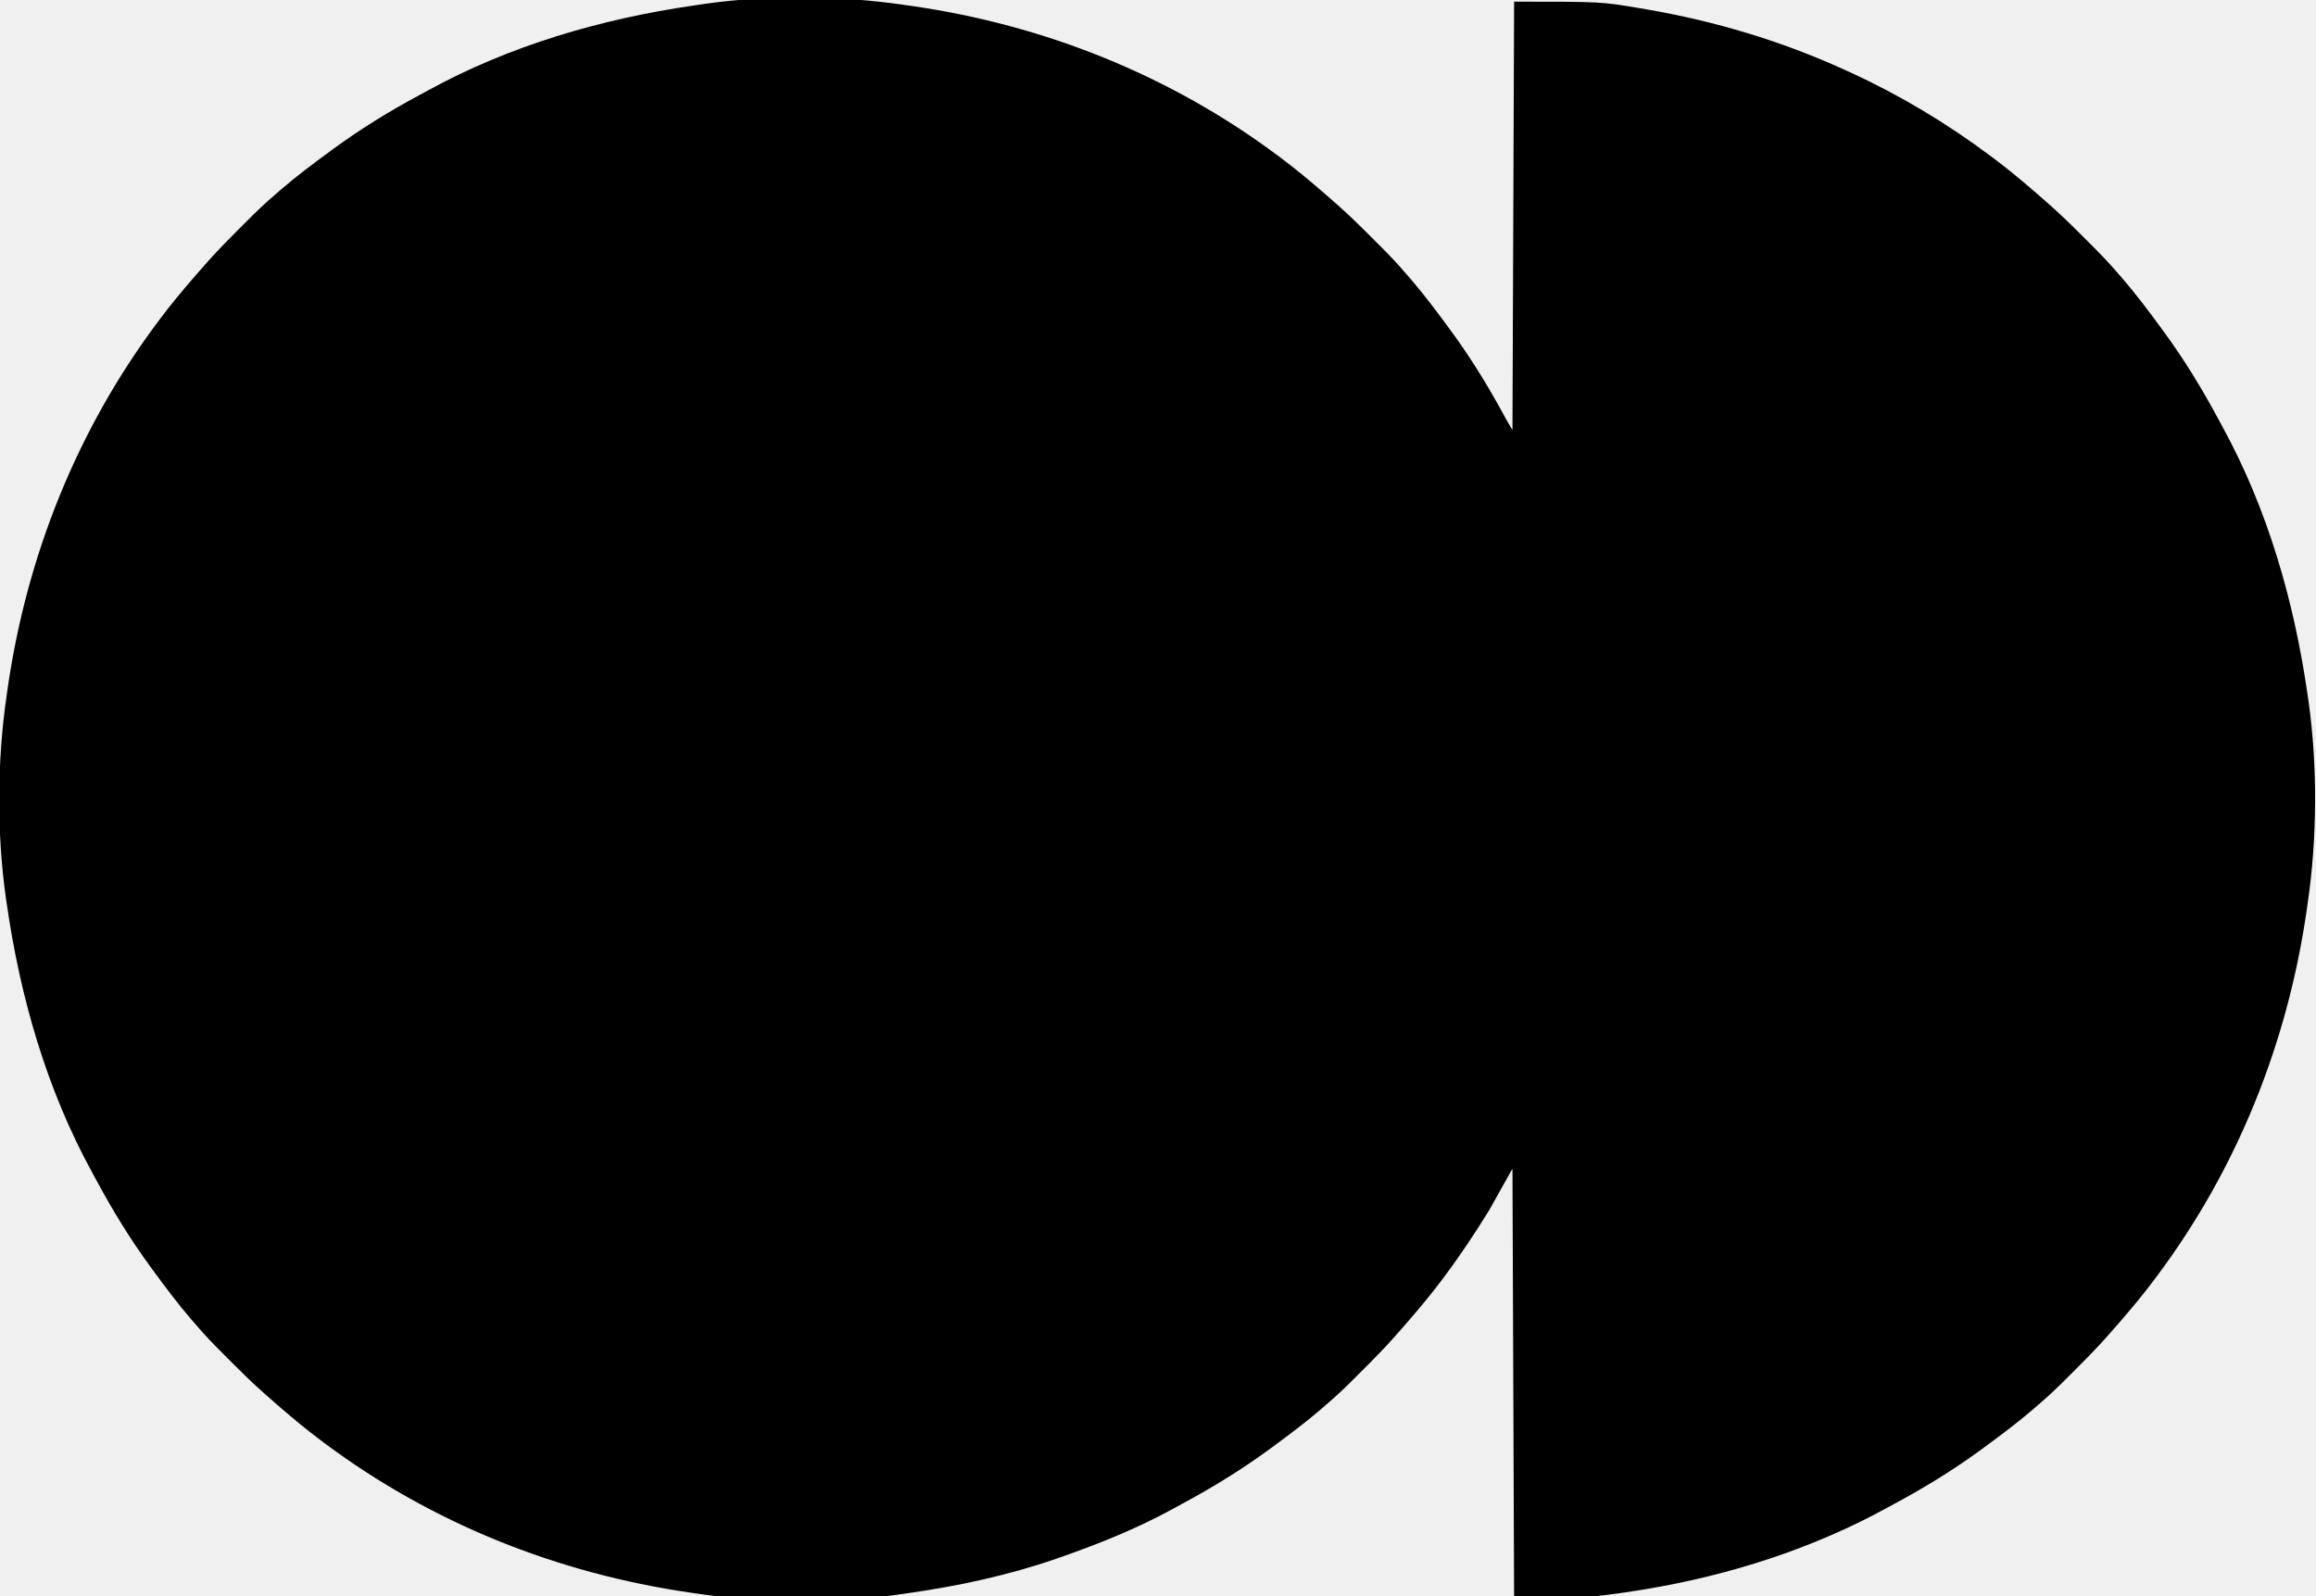
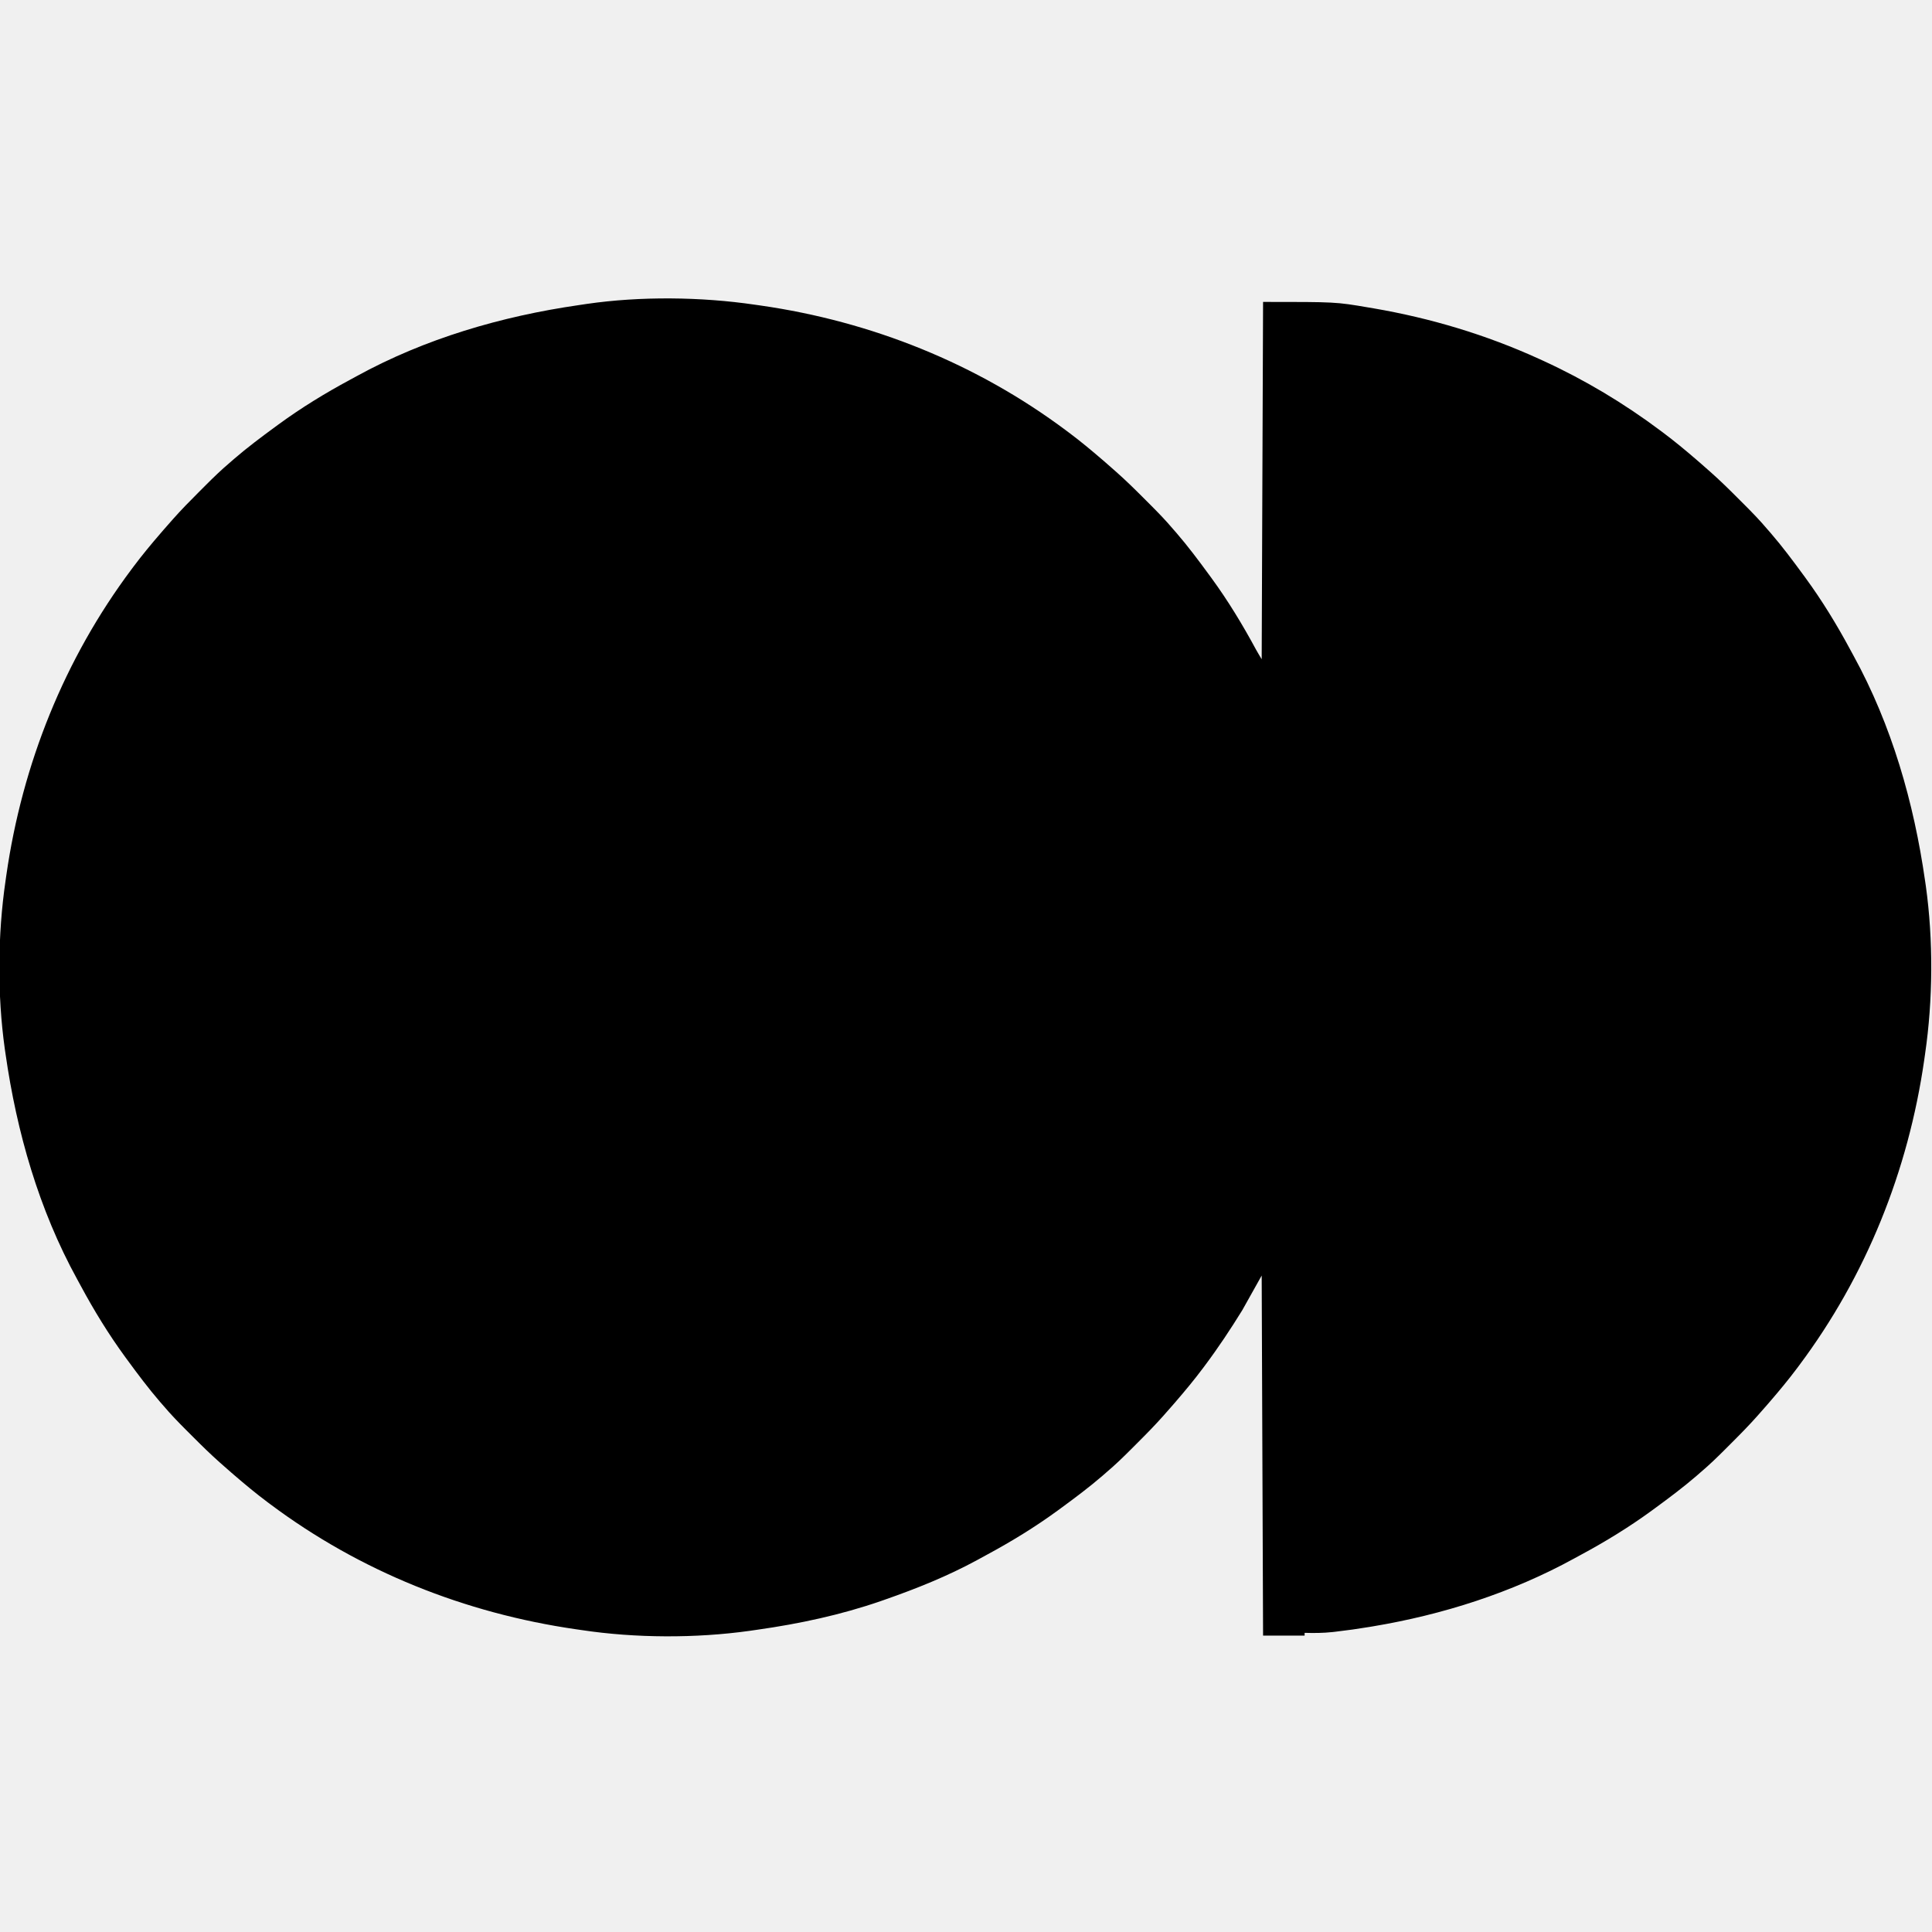
- <svg xmlns="http://www.w3.org/2000/svg" version="1.1" viewBox="0 0 1395 961" preserveAspectRatio="xMidYMid meet" role="presentation" aria-hidden="true">
+ <svg xmlns="http://www.w3.org/2000/svg" version="1.1" viewBox="0 0 1395 961" width="32" height="32" preserveAspectRatio="xMidYMid meet" role="presentation" aria-hidden="true">
  <style>
    .icon { fill: #000; }
    @media (prefers-color-scheme: dark) {
      .icon { fill: #fff; }
    }
  </style>
  <path class="icon" d="M0 0 C1.415 0.201 2.83 0.402 4.245 0.602 C84.238 12.104 160.153 42.445 225 91 C225.601 91.448 226.203 91.897 226.822 92.358 C235.153 98.59 243.126 105.207 251 112 C251.74 112.638 252.48 113.276 253.242 113.934 C255.172 115.611 257.086 117.305 259 119 C260.038 119.91 260.038 119.91 261.096 120.839 C267.795 126.779 274.162 133.008 280.478 139.348 C282.192 141.067 283.911 142.781 285.631 144.494 C291.301 150.16 296.829 155.868 302 162 C302.846 162.964 303.691 163.928 304.562 164.922 C312.878 174.571 320.476 184.727 328 195 C328.538 195.733 329.076 196.465 329.63 197.22 C341.689 213.721 352.251 231.133 361.948 249.113 C363.245 251.439 364.63 253.716 366 256 C366.495 128.29 366.495 128.29 367 -2 C419.536 -2 419.536 -2 443 2 C444.276 2.214 445.551 2.429 446.865 2.649 C488.08 9.739 527.929 21.675 566 39 C567.043 39.474 568.086 39.948 569.161 40.437 C599.242 54.235 627.513 71.168 654 91 C654.601 91.448 655.203 91.897 655.822 92.358 C664.153 98.59 672.126 105.207 680 112 C680.74 112.638 681.48 113.276 682.242 113.934 C684.172 115.611 686.086 117.305 688 119 C689.038 119.91 689.038 119.91 690.096 120.839 C696.795 126.779 703.162 133.008 709.478 139.348 C711.192 141.067 712.911 142.781 714.631 144.494 C720.301 150.16 725.829 155.868 731 162 C731.846 162.964 732.691 163.928 733.562 164.922 C741.878 174.571 749.476 184.727 757 195 C757.538 195.733 758.076 196.465 758.63 197.22 C770.591 213.586 781.16 230.854 790.76 248.7 C791.601 250.26 792.449 251.817 793.303 253.37 C820.925 303.635 836.902 359.449 845 416 C845.181 417.233 845.362 418.465 845.548 419.735 C851.001 458.837 850.707 501.955 845 541 C844.799 542.416 844.599 543.833 844.398 545.249 C832.897 625.24 802.553 701.155 754 766 C753.328 766.902 753.328 766.902 752.642 767.822 C746.41 776.153 739.793 784.126 733 792 C732.362 792.74 731.724 793.48 731.066 794.242 C729.389 796.172 727.695 798.086 726 800 C725.393 800.692 724.786 801.383 724.161 802.096 C718.221 808.795 711.992 815.162 705.652 821.478 C703.933 823.192 702.219 824.911 700.506 826.631 C694.84 832.301 689.132 837.829 683 843 C682.036 843.846 681.072 844.691 680.078 845.562 C670.429 853.878 660.273 861.476 650 869 C649.267 869.538 648.535 870.076 647.78 870.63 C631.414 882.591 614.146 893.16 596.3 902.76 C594.74 903.601 593.183 904.449 591.63 905.303 C546.73 929.977 496.743 945.893 446.312 954.312 C445.21 954.497 445.21 954.497 444.085 954.686 C435.888 956.047 427.681 957.217 419.426 958.16 C418.702 958.244 417.979 958.328 417.233 958.415 C410.481 959.15 403.791 959.197 397 959 C397 959.66 397 960.32 397 961 C387.1 961 377.2 961 367 961 C366.67 875.2 366.34 789.4 366 701 C359.07 713.375 359.07 713.375 352 726 C343.5 739.765 334.688 753.061 325 766 C324.328 766.902 324.328 766.902 323.642 767.822 C317.41 776.153 310.793 784.126 304 792 C303.362 792.74 302.724 793.48 302.066 794.242 C300.389 796.172 298.695 798.086 297 800 C296.393 800.692 295.786 801.383 295.161 802.096 C289.221 808.795 282.992 815.162 276.652 821.478 C274.933 823.192 273.219 824.911 271.506 826.631 C265.84 832.301 260.132 837.829 254 843 C253.036 843.846 252.072 844.691 251.078 845.562 C241.429 853.878 231.273 861.476 221 869 C220.267 869.538 219.535 870.076 218.78 870.63 C202.386 882.611 185.088 893.177 167.218 902.803 C164.984 904.008 162.76 905.231 160.535 906.453 C139.249 918.031 116.85 927.018 94 935 C92.47 935.535 92.47 935.535 90.909 936.082 C62.043 946.049 32.272 952.426 2.073 956.706 C0.147 956.979 -1.777 957.261 -3.702 957.543 C-42.59 962.998 -86.223 962.848 -125 957 C-126.399 956.799 -127.798 956.598 -129.197 956.398 C-209.229 944.827 -285.097 914.597 -350 866 C-350.902 865.328 -350.902 865.328 -351.822 864.642 C-360.153 858.41 -368.126 851.793 -376 845 C-377.11 844.043 -377.11 844.043 -378.242 843.066 C-380.172 841.389 -382.086 839.695 -384 838 C-384.692 837.393 -385.383 836.786 -386.096 836.161 C-392.795 830.221 -399.162 823.992 -405.478 817.652 C-407.192 815.933 -408.911 814.219 -410.631 812.506 C-416.301 806.84 -421.829 801.132 -427 795 C-427.846 794.036 -428.691 793.072 -429.562 792.078 C-437.878 782.429 -445.476 772.273 -453 762 C-453.807 760.901 -453.807 760.901 -454.63 759.78 C-466.591 743.414 -477.16 726.146 -486.76 708.3 C-487.601 706.74 -488.449 705.183 -489.303 703.63 C-516.925 653.365 -532.902 597.551 -541 541 C-541.181 539.767 -541.362 538.535 -541.548 537.265 C-547.001 498.163 -546.707 455.045 -541 416 C-540.799 414.584 -540.599 413.167 -540.398 411.751 C-528.897 331.76 -498.553 255.845 -450 191 C-449.552 190.399 -449.103 189.797 -448.642 189.178 C-442.41 180.847 -435.793 172.874 -429 165 C-428.043 163.89 -428.043 163.89 -427.066 162.758 C-425.389 160.828 -423.695 158.914 -422 157 C-421.09 155.962 -421.09 155.962 -420.161 154.904 C-414.221 148.205 -407.992 141.838 -401.652 135.522 C-399.933 133.808 -398.219 132.089 -396.506 130.369 C-390.84 124.699 -385.132 119.171 -379 114 C-378.036 113.154 -377.072 112.309 -376.078 111.438 C-366.429 103.122 -356.273 95.524 -346 88 C-344.901 87.193 -344.901 87.193 -343.78 86.37 C-327.414 74.409 -310.146 63.84 -292.3 54.24 C-290.74 53.399 -289.183 52.551 -287.63 51.697 C-238.035 24.443 -182.883 8.378 -127.073 0.301 C-125.174 0.025 -123.276 -0.261 -121.379 -0.548 C-82.546 -6.193 -38.813 -5.698 0 0 Z " transform="translate(545,3)" />
</svg>
